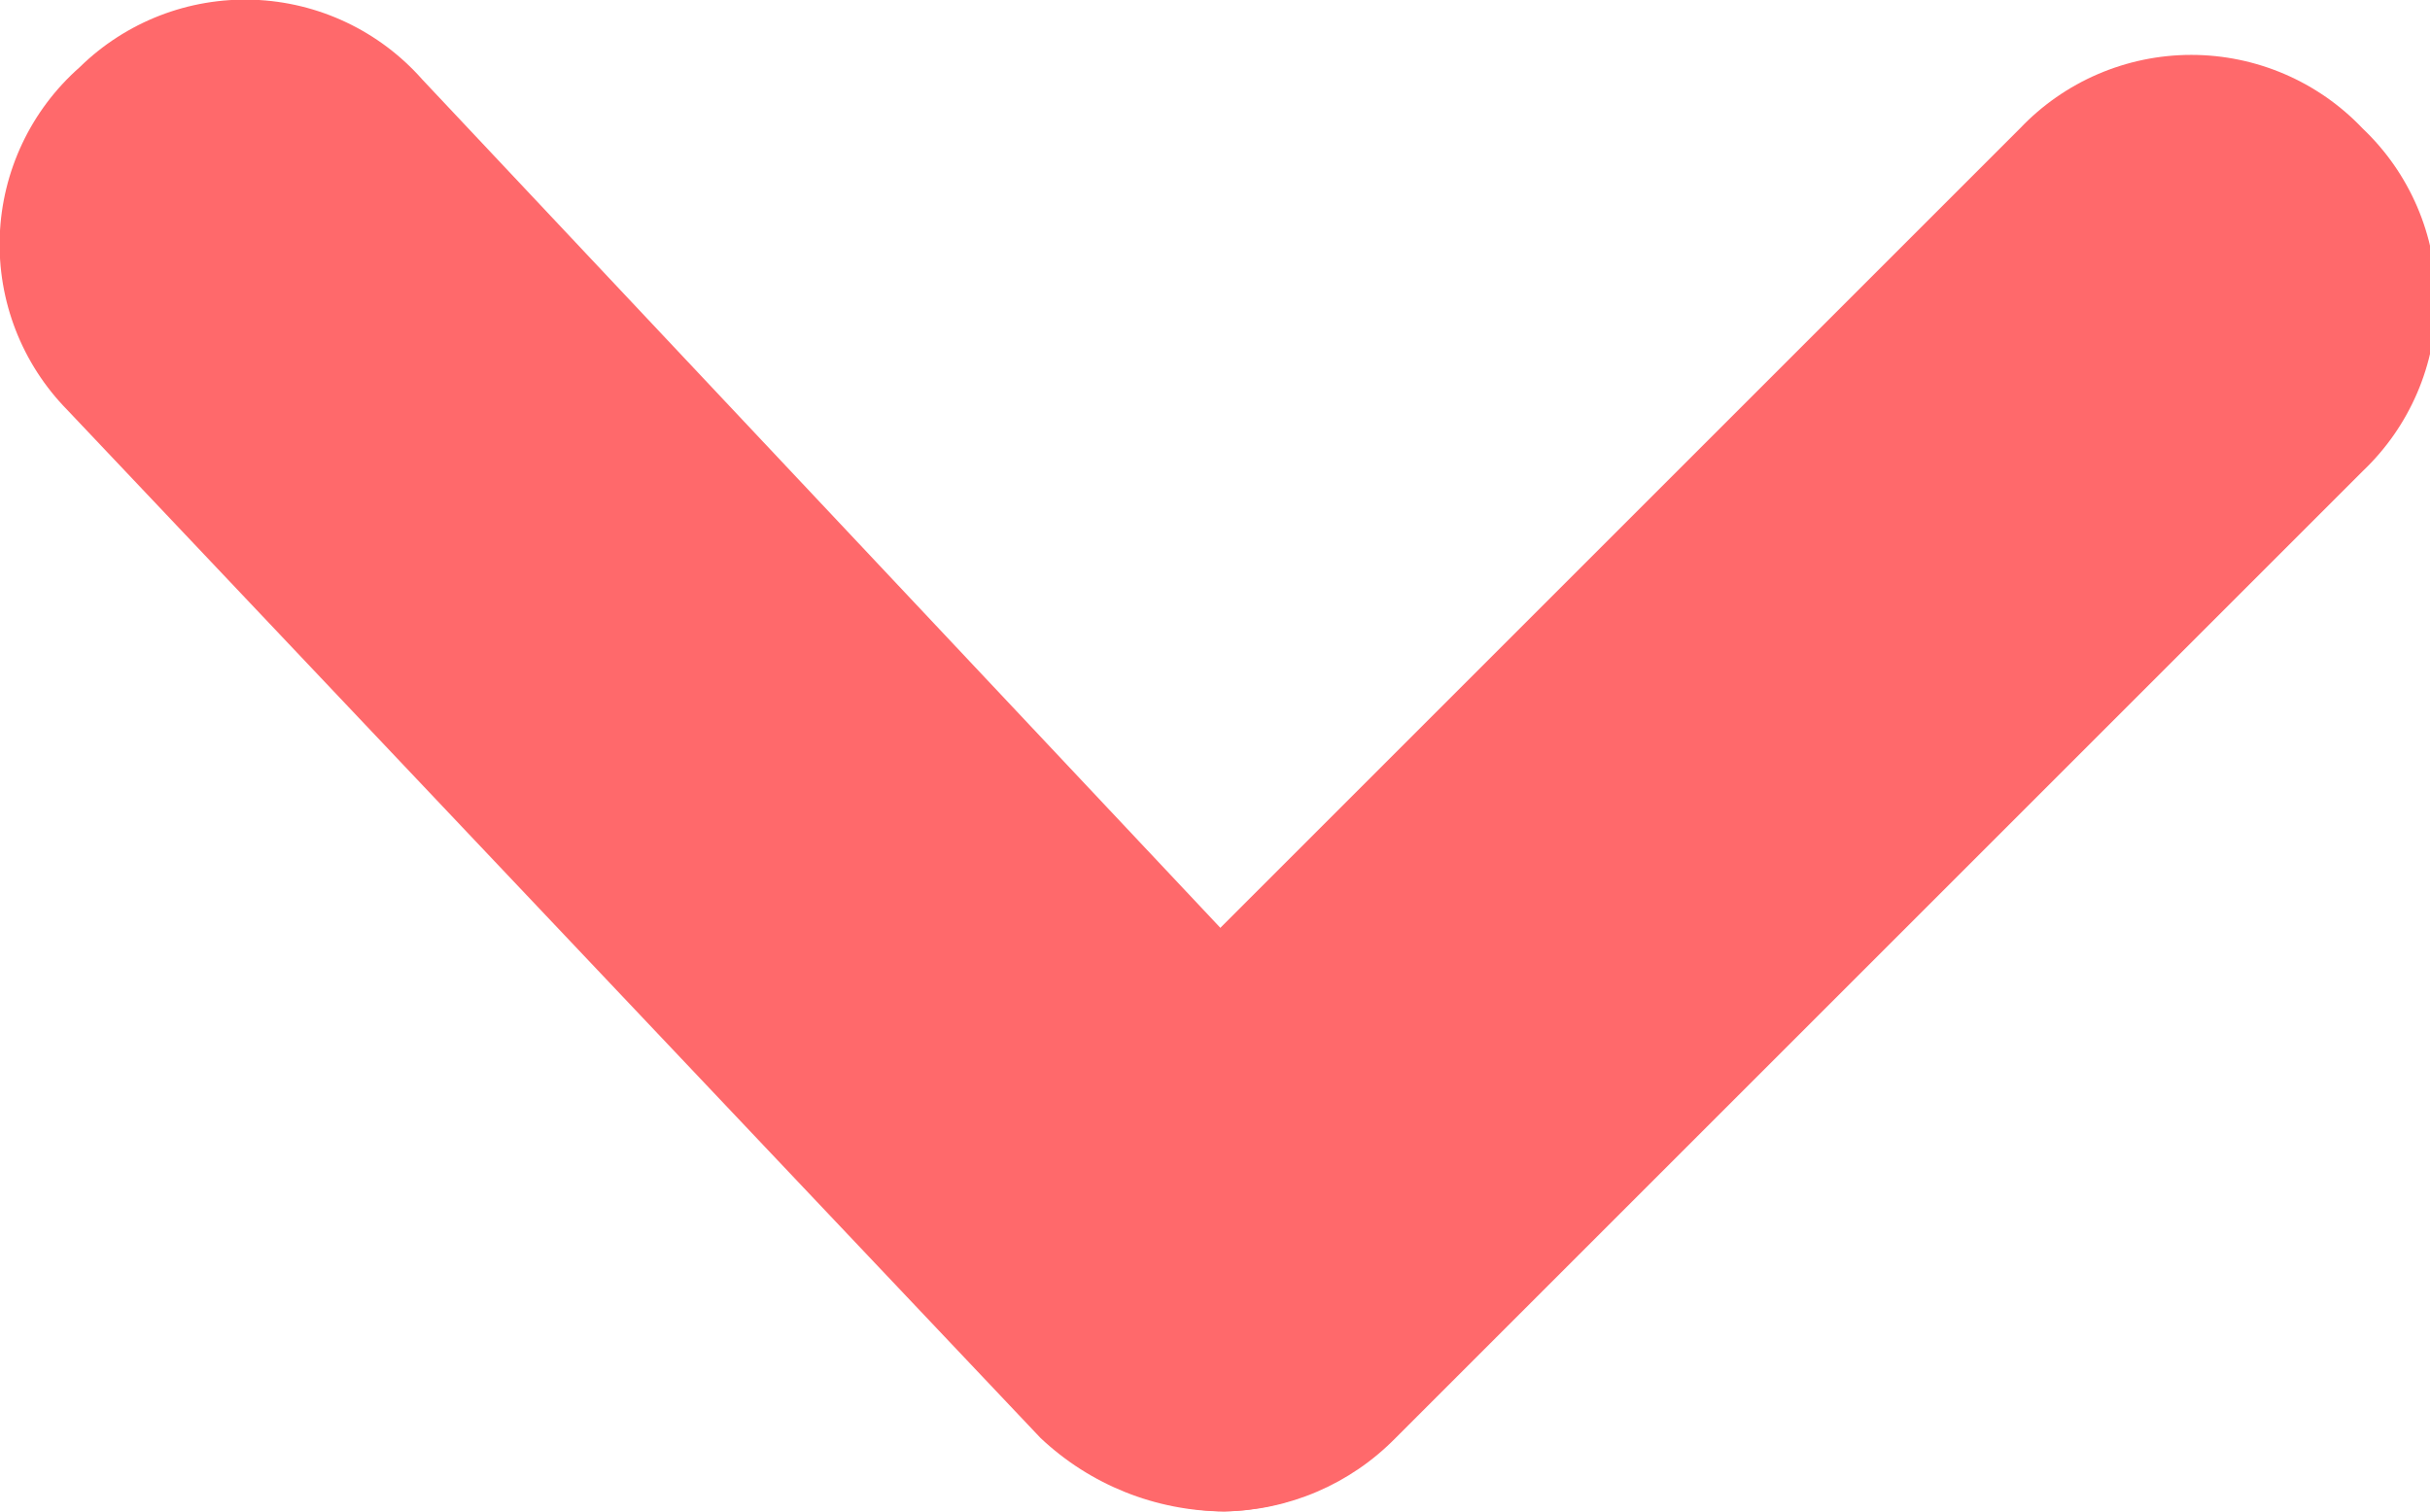
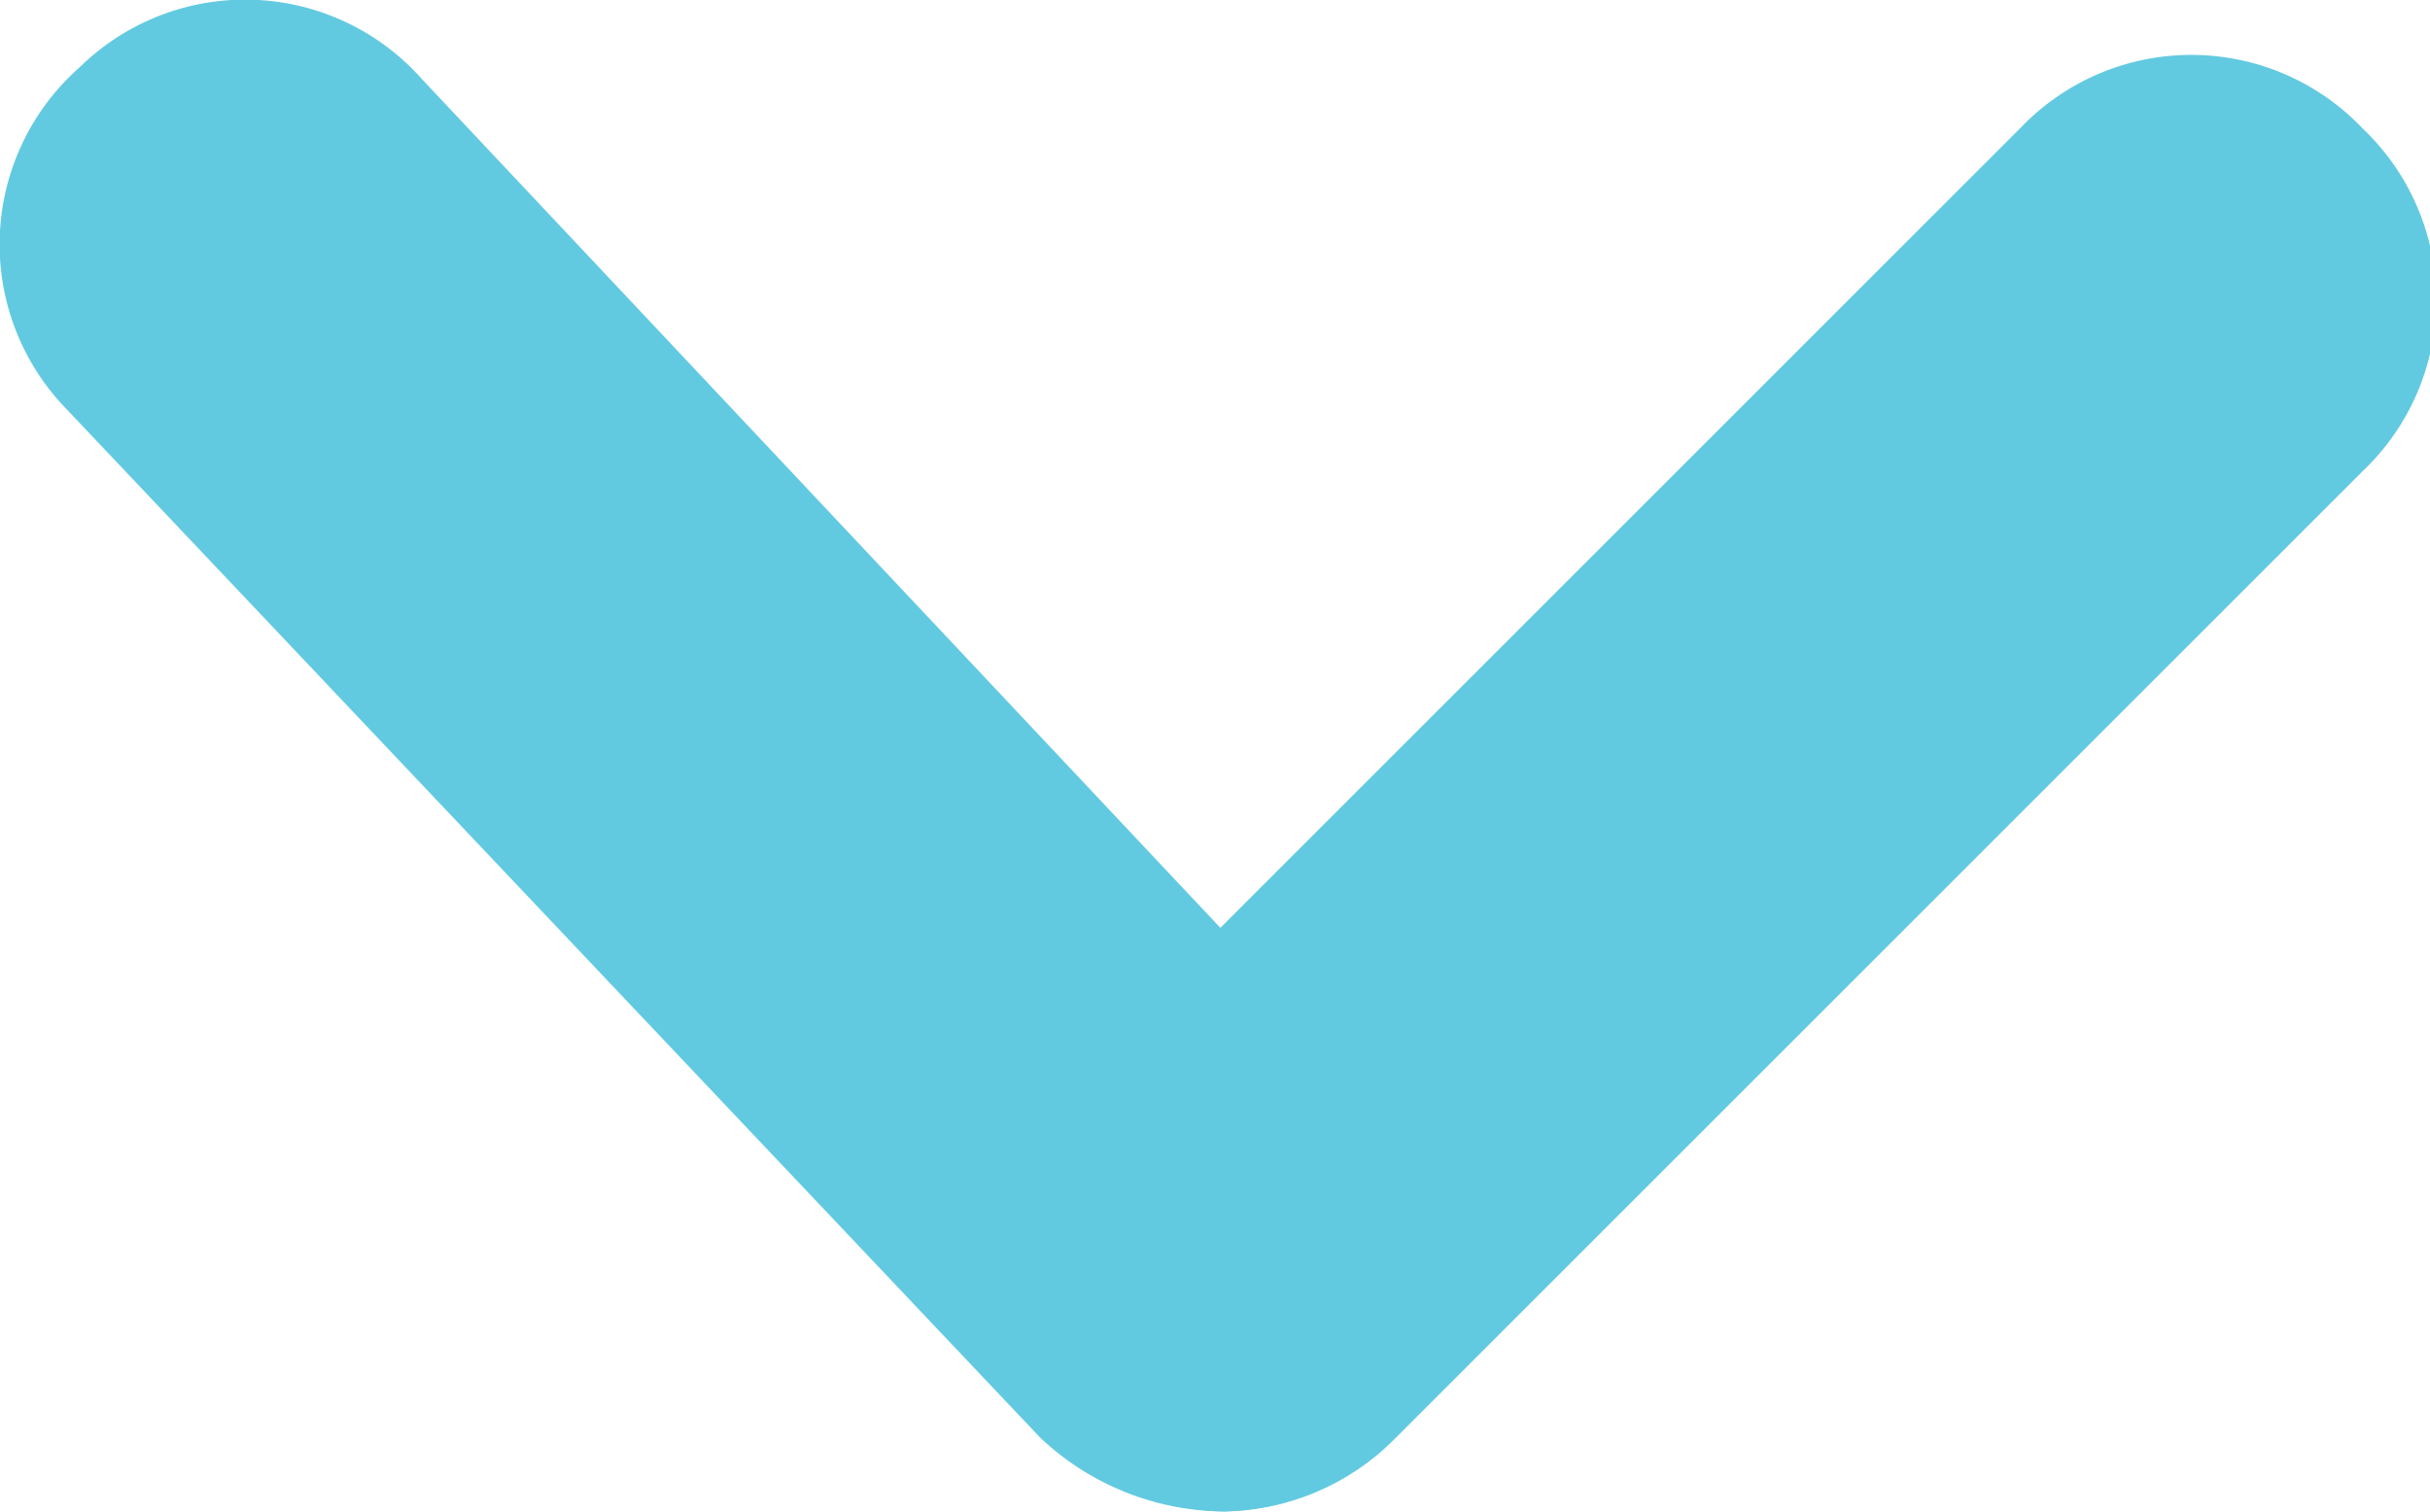
<svg xmlns="http://www.w3.org/2000/svg" viewBox="0 0 19.85 12.35">
  <defs>
    <style>
            /* Change color here to the value of --classroom-tertiary */
            .cls-1 {
-                 fill: #FF696B;
+                 fill: #62CAE0;
            }
        </style>
  </defs>
  <g id="Layer_2" data-name="Layer 2">
    <g id="Calque_1" data-name="Calque 1">
      <path class="cls-1" d="M10,12.35a2,2,0,0,1-1.4-.6,1.93,1.93,0,0,1,0-2.8l7.9-7.9a1.93,1.93,0,0,1,2.8,0,1.93,1.93,0,0,1,0,2.8l-7.9,7.9A2,2,0,0,1,10,12.35Z" />
      <path class="cls-1" d="M10,12.35a2.2,2.2,0,0,1-1.5-.6L.55,3.35A1.93,1.93,0,0,1,.65.55a1.93,1.93,0,0,1,2.8.1l7.9,8.4a1.93,1.93,0,0,1-.1,2.8A1.9,1.9,0,0,1,10,12.35Z" />
    </g>
  </g>
</svg>
